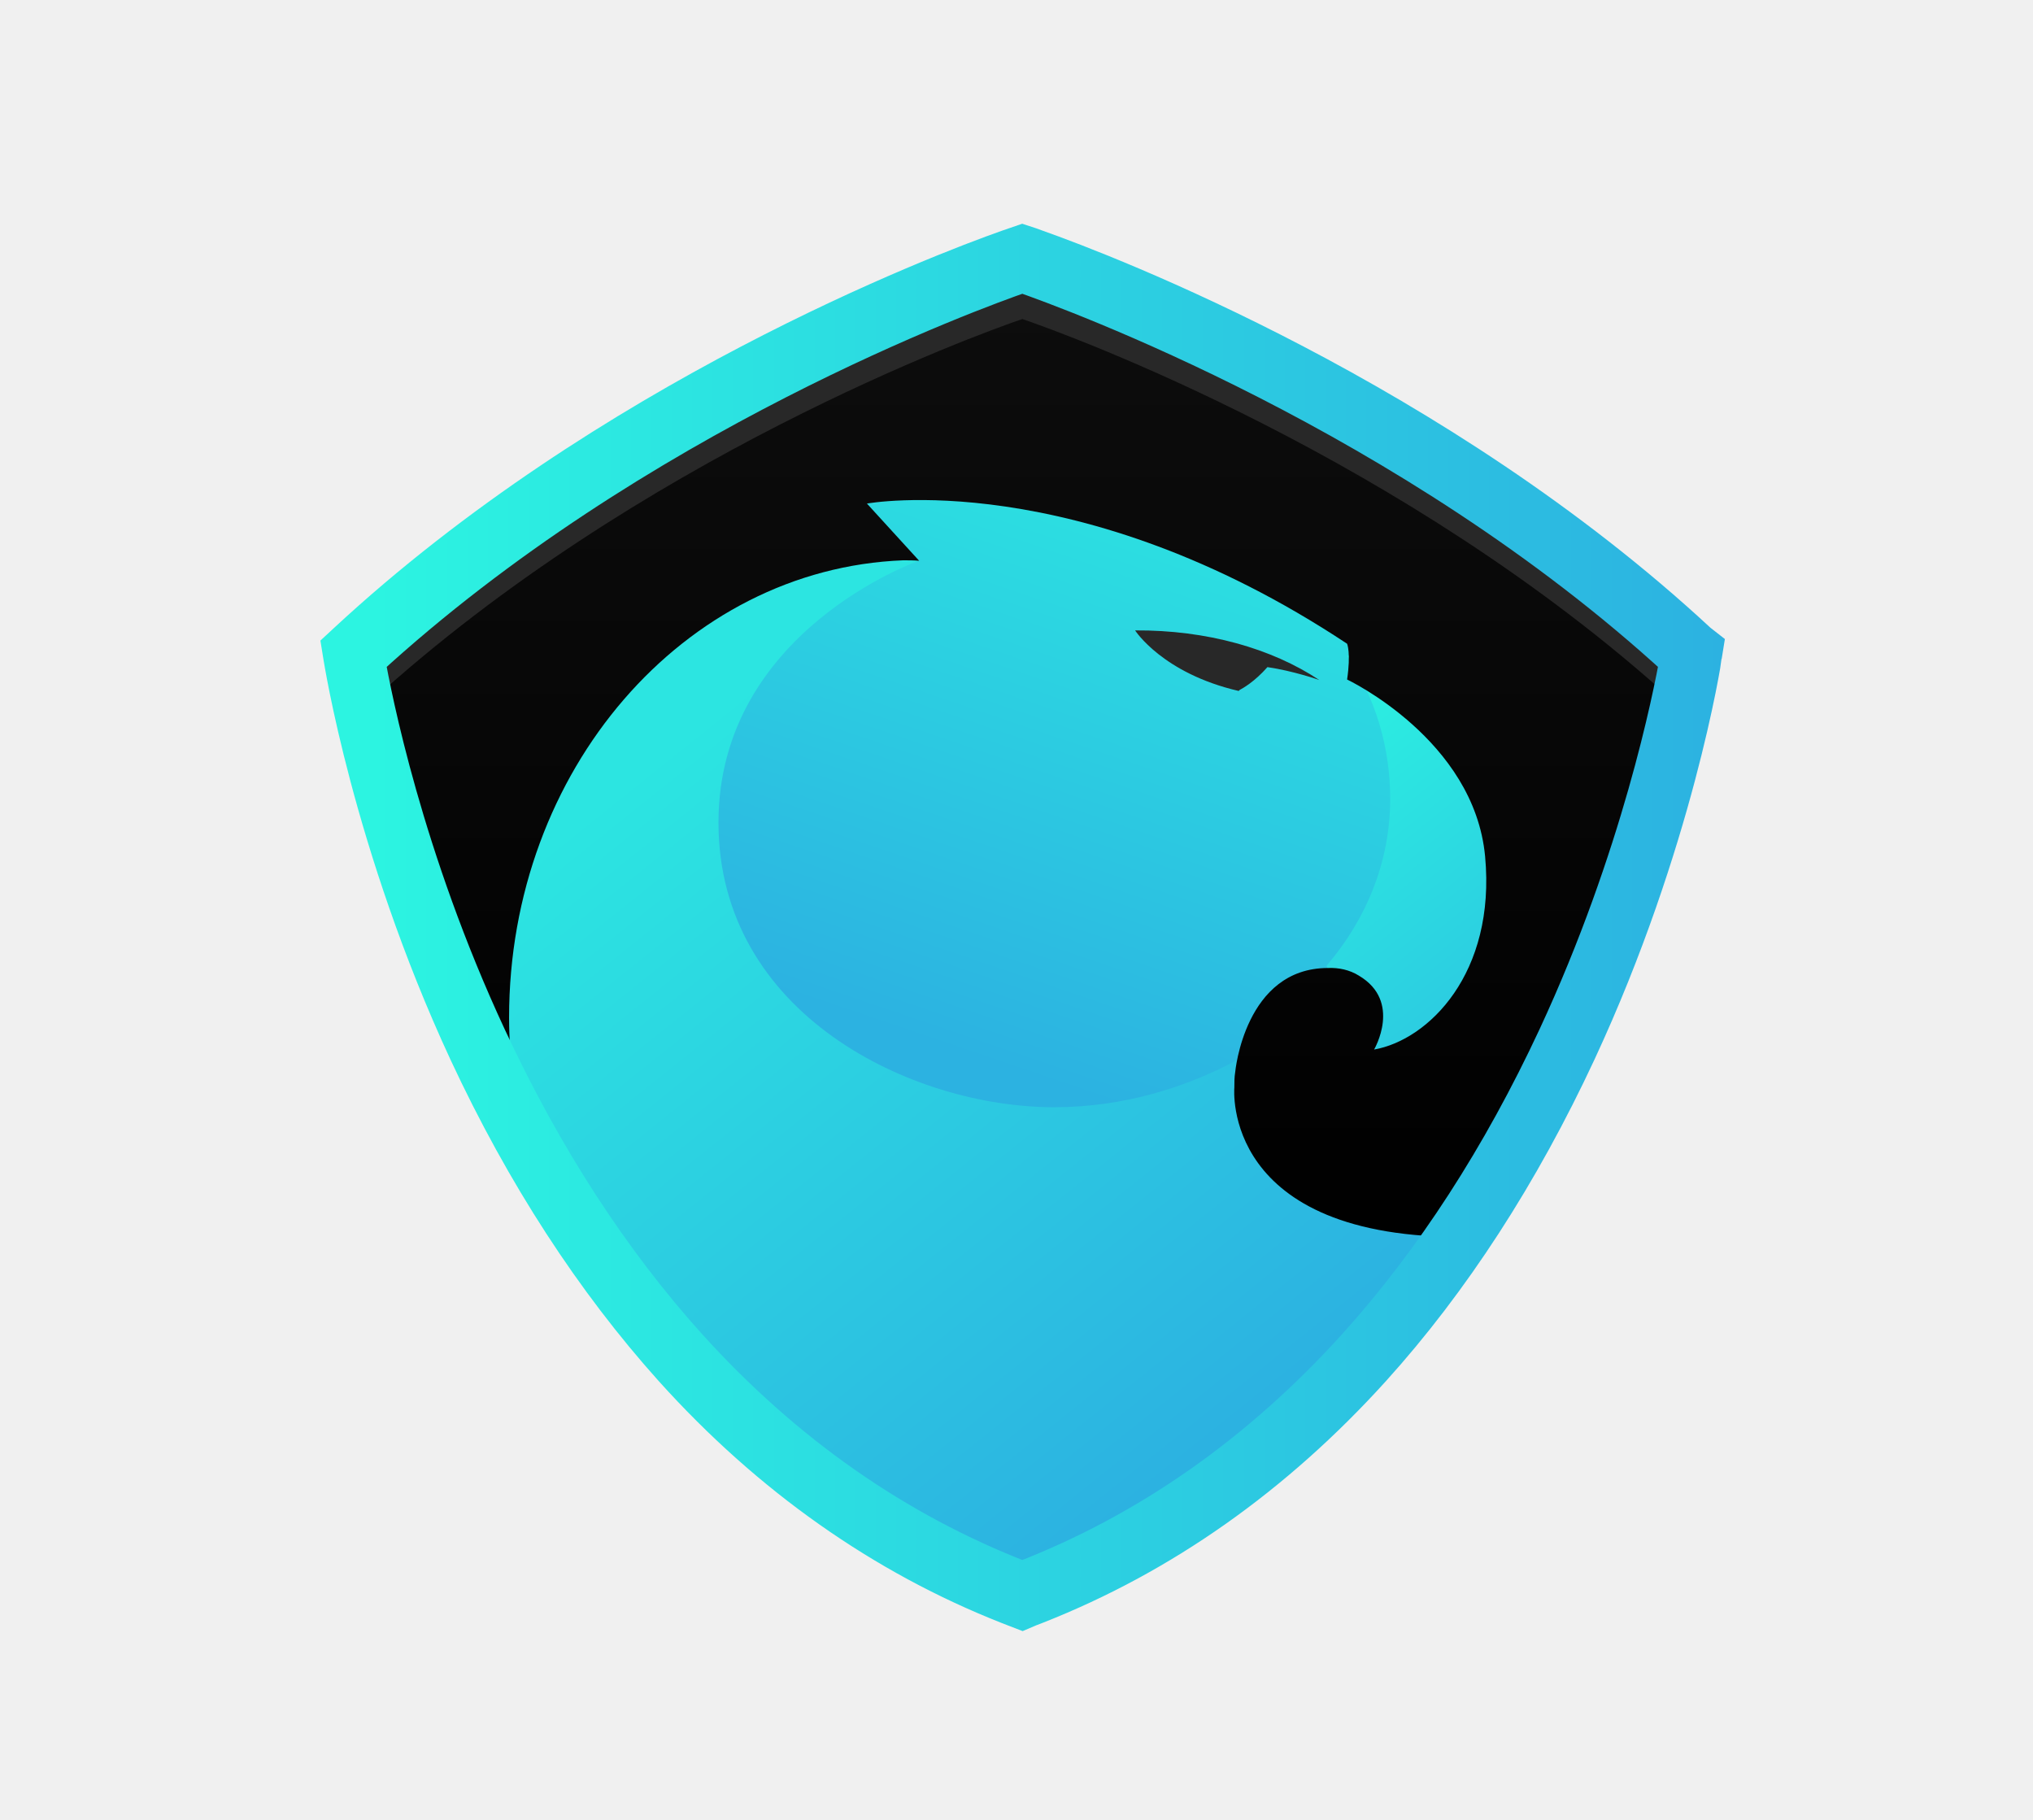
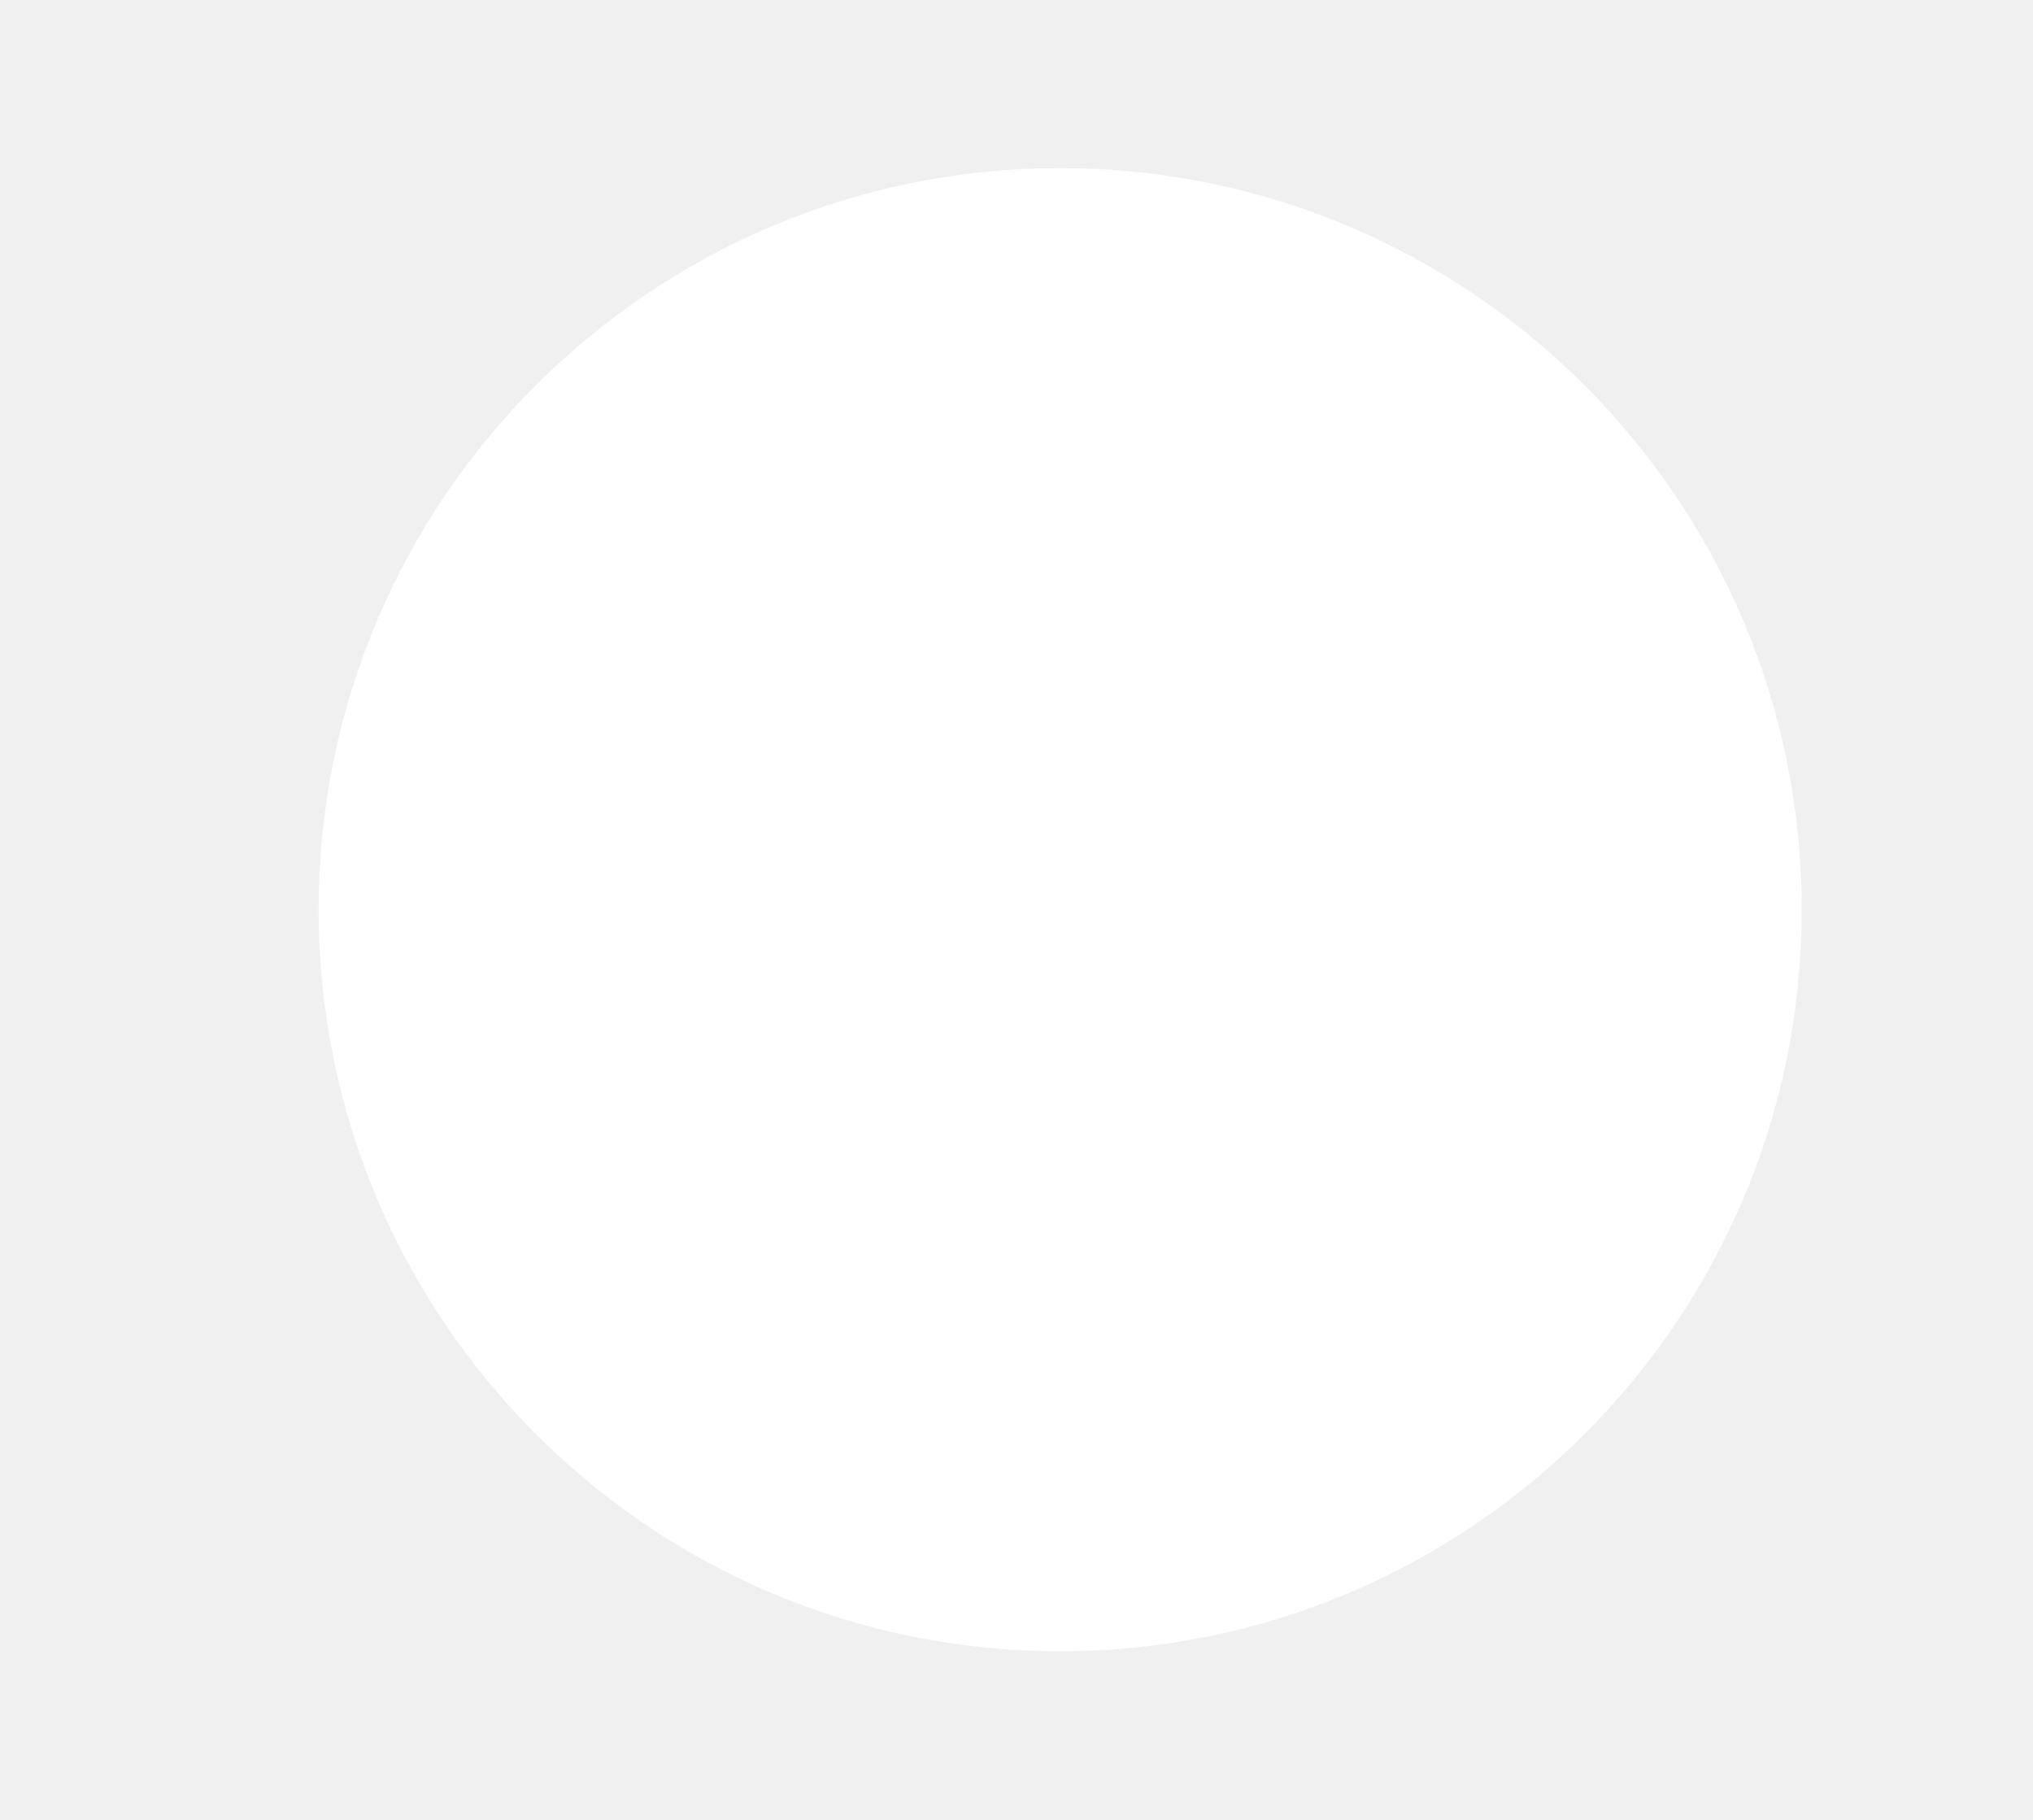
- <svg xmlns="http://www.w3.org/2000/svg" version="1.1" id="Capa_1" x="0px" y="0px" viewBox="0 0 370.1 331.3" style="enable-background:new 0 0 370.1 331.3;" xml:space="preserve">
-   <defs id="defs4468" />
-   <style type="text/css" id="style4410">
- 	.st0{fill:url(#SVGID_1_);}
- 	.st1{fill:url(#SVGID_2_);}
- 	.st2{fill:url(#SVGID_3_);}
- 	.st3{fill:#20201E;}
- 	.st4{fill:url(#SVGID_4_);}
- 	.st5{fill:#353534;}
- 	.st6{fill:#282828;}
- 	.st7{fill:url(#SVGID_5_);stroke:url(#SVGID_6_);stroke-width:8;stroke-miterlimit:10;}
+ <svg xmlns="http://www.w3.org/2000/svg" version="1.1" x="0px" y="0px" viewBox="0 0 370.1 331.3" style="enable-background:new 0 0 370.1 331.3;" xml:space="preserve">
+   <style type="text/css">
+ 	.st0{fill:#FFFFFF;}
</style>
-   <g id="g4412" transform="matrix(0.7925159,0,0,0.8680296,38.62648,22.22642)">
-     <linearGradient id="SVGID_1_" gradientUnits="userSpaceOnUse" x1="1981.964" y1="2444.496" x2="2163.297" y2="2444.496" gradientTransform="matrix(-0.2964,0.9551,-0.9551,-0.2964,3154.684,-1144.093)">
-       <stop offset="3.919654e-02" style="stop-color:#2CF4E1" id="stop4415" />
-       <stop offset="1" style="stop-color:#2CB2E1" id="stop4417" />
-     </linearGradient>
-     <circle class="st0" cx="197" cy="139.1" r="90.7" id="circle4419" style="fill:url(#SVGID_1_)" />
-     <linearGradient id="SVGID_2_" gradientUnits="userSpaceOnUse" x1="244.602" y1="113.132" x2="324.336" y2="222.118">
-       <stop offset="3.919654e-02" style="stop-color:#2CF4E1" id="stop4422" />
-       <stop offset="1" style="stop-color:#2CB2E1" id="stop4424" />
-     </linearGradient>
-     <path class="st1" d="m 260.7,111.9 c 6.5,8.8 9.9,19.2 9.9,30 0,13.1 -5.4,25.2 -14.6,35 l 5.6,20.9 17,0 17.9,-20.3 4.8,-29.7 1,-17.7 -17.7,-20 -23.9,1.8 z" id="path4426" style="fill:url(#SVGID_2_)" />
-     <g id="g4428">
-       <linearGradient id="SVGID_3_" gradientUnits="userSpaceOnUse" x1="111.456" y1="126.742" x2="224.122" y2="280.742">
-         <stop offset="0" style="stop-color:#2CE5E1" id="stop4431" />
-         <stop offset="1" style="stop-color:#2CB2E1" id="stop4433" />
-       </linearGradient>
-       <path class="st2" d="m 63.7,200.2 3.1,12.3 c 0,0 36.6,75.1 119,103 0,0 77.2,-32 110.5,-86.3 l -48.2,-40.1 c 0,0 -22,17.5 -54.7,17.5 -32.7,0 -77.1,-19.5 -77.1,-59.7 0,-40.2 46,-54.9 46,-54.9 l -19.6,-4.8 -50.1,0 -31.8,76.6 2.9,36.4 z" id="path4435" style="fill:url(#SVGID_3_)" />
-     </g>
-     <path class="st3" d="M 305.4,228.1" id="path4437" style="fill:#20201e" />
-     <linearGradient id="SVGID_4_" gradientUnits="userSpaceOnUse" x1="186.474" y1="233.727" x2="186.474" y2="36.5">
-       <stop offset="0" style="stop-color:#000000" id="stop4440" />
-       <stop offset="1" style="stop-color:#0D0D0D" id="stop4442" />
-     </linearGradient>
-     <path class="st4" d="m 340.6,119.5 c -1.4,-1.4 -42,-44.4 -153.3,-82.7 l -0.7,-0.3 c -107.8,37 -154.2,83 -154.2,83 4.2,24.5 14.8,51.8 24.4,73 0.8,1.8 13.6,24.4 23.1,36.7 -5.6,-12.3 -11.7,-23 -11.7,-41.4 0,-51.9 40.2,-94.1 90.5,-95.9 1.2,0 2.5,0 3.7,0.1 l -12,-12 c 0,0 48.3,-8.1 110.3,29.4 0,0 0.9,1.9 0,7.5 0,0 29.2,12.6 31.7,37.1 2.5,24.5 -13,38.5 -25.5,40.5 0,0 6.5,-10.1 -3.5,-15.5 -2.1,-1.2 -4.6,-1.7 -7.1,-1.6 l 0,0 c -19.1,0 -21.3,21.8 -21.3,21.8 -0.2,1.1 -0.2,2.2 -0.2,3.3 0,0 -3.2,31.9 53.6,31.3 0,0 28.8,-32.6 36.4,-61.9 2.8,-10.8 4.8,-18.9 6.1,-24.9 3.2,-8.5 6.3,-17.3 9.3,-26.4 l 0.4,-1.1 z" id="path4444" style="fill:url(#SVGID_4_)" />
-     <path class="st5" d="M 236.6,116" id="path4446" style="fill:#353534" />
-     <path class="st6" d="m 236,119.1 c 0.8,-0.4 3.4,-1.7 6.4,-4.8 6,0.8 11.9,2.7 11.9,2.7 -10.9,-6.6 -25.8,-10.5 -42.3,-10.4 0,0 6.3,9 23.8,12.7 0,0 0.1,-0.1 0.2,-0.2 z" id="path4448" style="fill:#282828" />
-     <g id="g4450">
-       <path class="st6" d="m 186.1,41.3 c 10.6,3.3 87.6,28.9 149.2,79.8 l 6.9,-2 -0.5,-0.4 C 281.5,67.7 205.4,41.2 189.6,36.1 l -1.5,-0.5 -2,-0.6 -3.5,1.1 C 166.8,41.2 90.7,67.7 30.5,118.7 l -0.7,0.6 6.7,2.2 C 98.1,70.3 175.5,44.6 186.1,41.3 Z" id="path4452" style="fill:#282828" />
-     </g>
-     <linearGradient id="SVGID_5_" gradientUnits="userSpaceOnUse" x1="186.057" y1="248.796" x2="186.057" y2="-16.973">
-       <stop offset="3.919654e-02" style="stop-color:#2CF4E1" id="stop4455" />
-       <stop offset="1" style="stop-color:#2CB2E1" id="stop4457" />
-     </linearGradient>
-     <linearGradient id="SVGID_6_" gradientUnits="userSpaceOnUse" x1="24.841" y1="168.862" x2="347.273" y2="168.862">
-       <stop offset="3.919654e-02" style="stop-color:#2CF4E1" id="stop4460" />
-       <stop offset="1" style="stop-color:#2CB2E1" id="stop4462" />
-     </linearGradient>
-     <path class="st7" d="M 341.7,109.2 C 281.5,58.2 205.4,31.7 189.6,26.6 l -1.5,-0.5 -2,-0.6 -3.5,1.1 C 166.8,31.7 90.7,58.2 30.5,109.2 l -1.3,1.1 0.3,1.7 c 0.1,0.4 6.6,39.1 28.8,82.8 13.1,25.7 29,48 47.2,66.5 22.3,22.6 48.3,39.3 77.2,49.7 l 1.7,0.6 1.7,0.6 1.8,-0.7 1.7,-0.6 c 28.9,-10.4 54.8,-27.1 77.2,-49.7 18.2,-18.4 34.1,-40.8 47.2,-66.5 22.2,-43.6 28.8,-82.4 28.8,-82.8 l 0.3,-1.7 -1.4,-1 z M 308.5,192 c -12.8,25.1 -28.3,47 -46.1,65 -22.1,22.3 -47.7,38.7 -76.3,48.8 C 157.5,295.7 131.9,279.4 109.8,257.1 92,239.1 76.5,217.3 63.7,192.2 44.4,154.4 37.2,120.5 35.7,112.7 97.4,61 175.4,35.2 186.1,31.8 c 10.6,3.4 88.7,29.2 150.4,80.9 -1.5,7.7 -8.8,41.6 -28,79.3 z" id="path4464" style="fill:url(#SVGID_5_);stroke:url(#SVGID_6_);stroke-width:8;stroke-miterlimit:10" />
+   <g id="Capa_1">
+ 	
+ 		</g>
+   <g id="图层_2">
+     <circle class="st0" cx="193" cy="165.6" r="135" />
  </g>
</svg>
